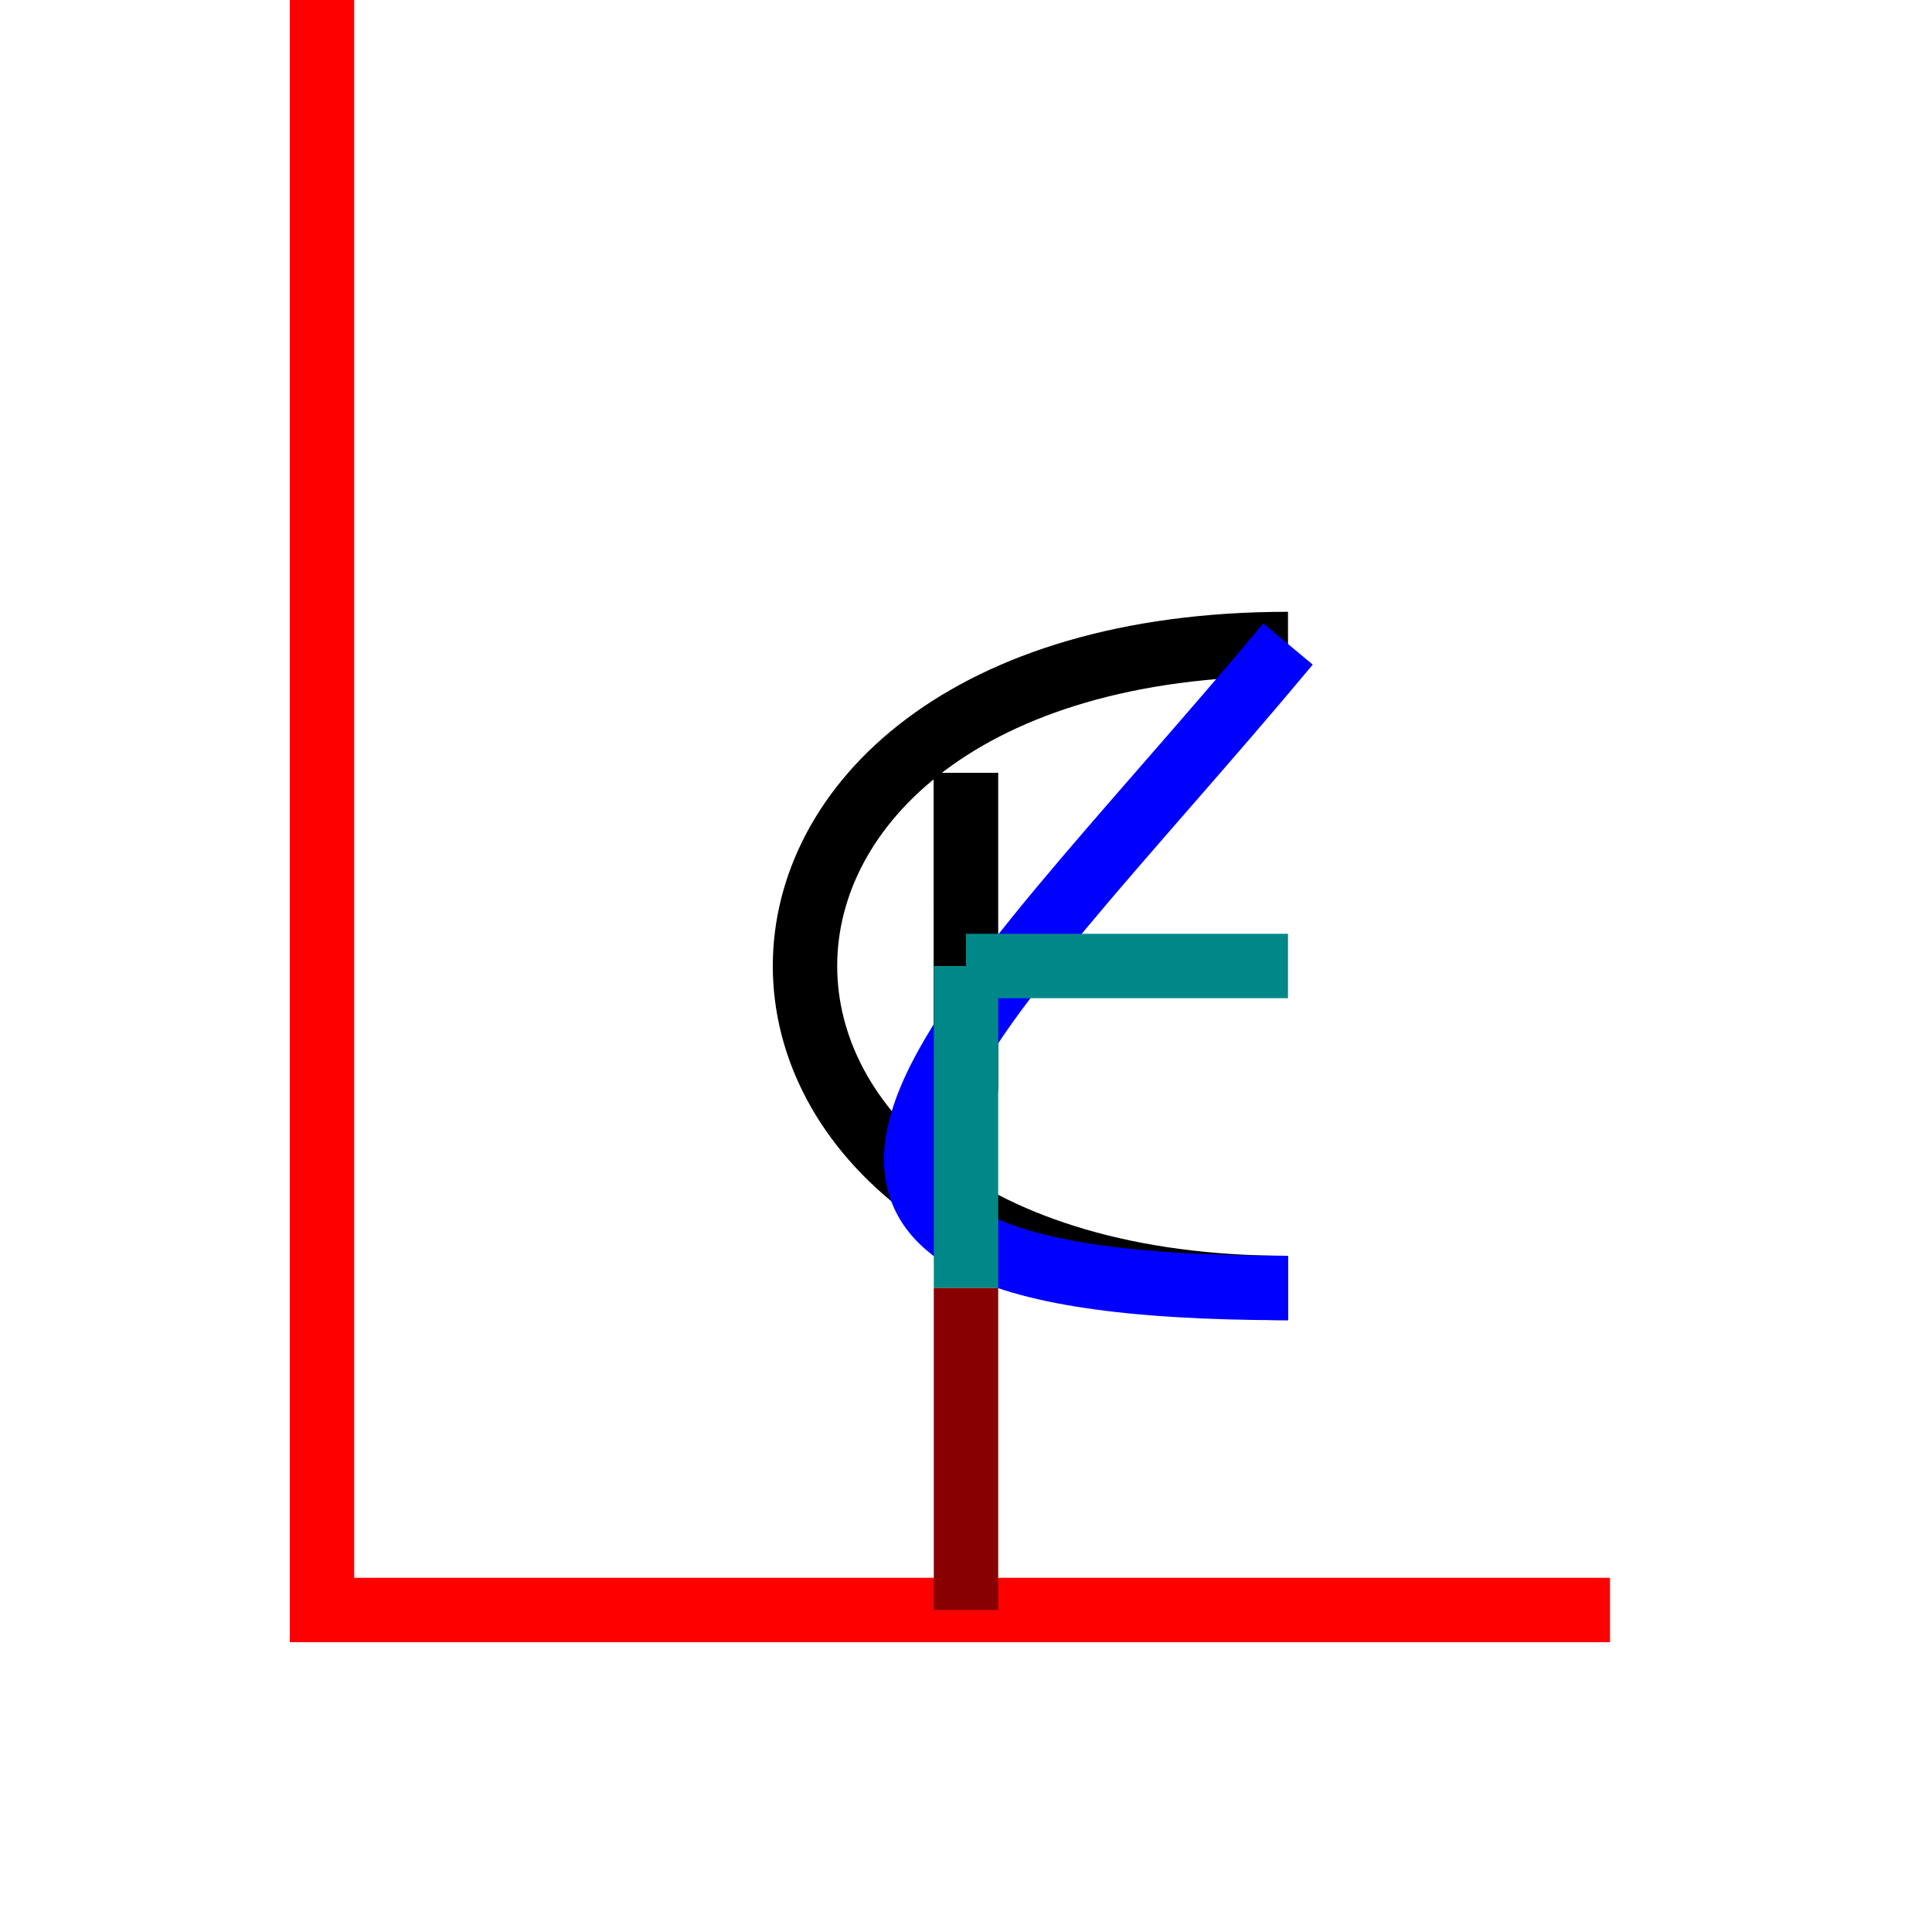
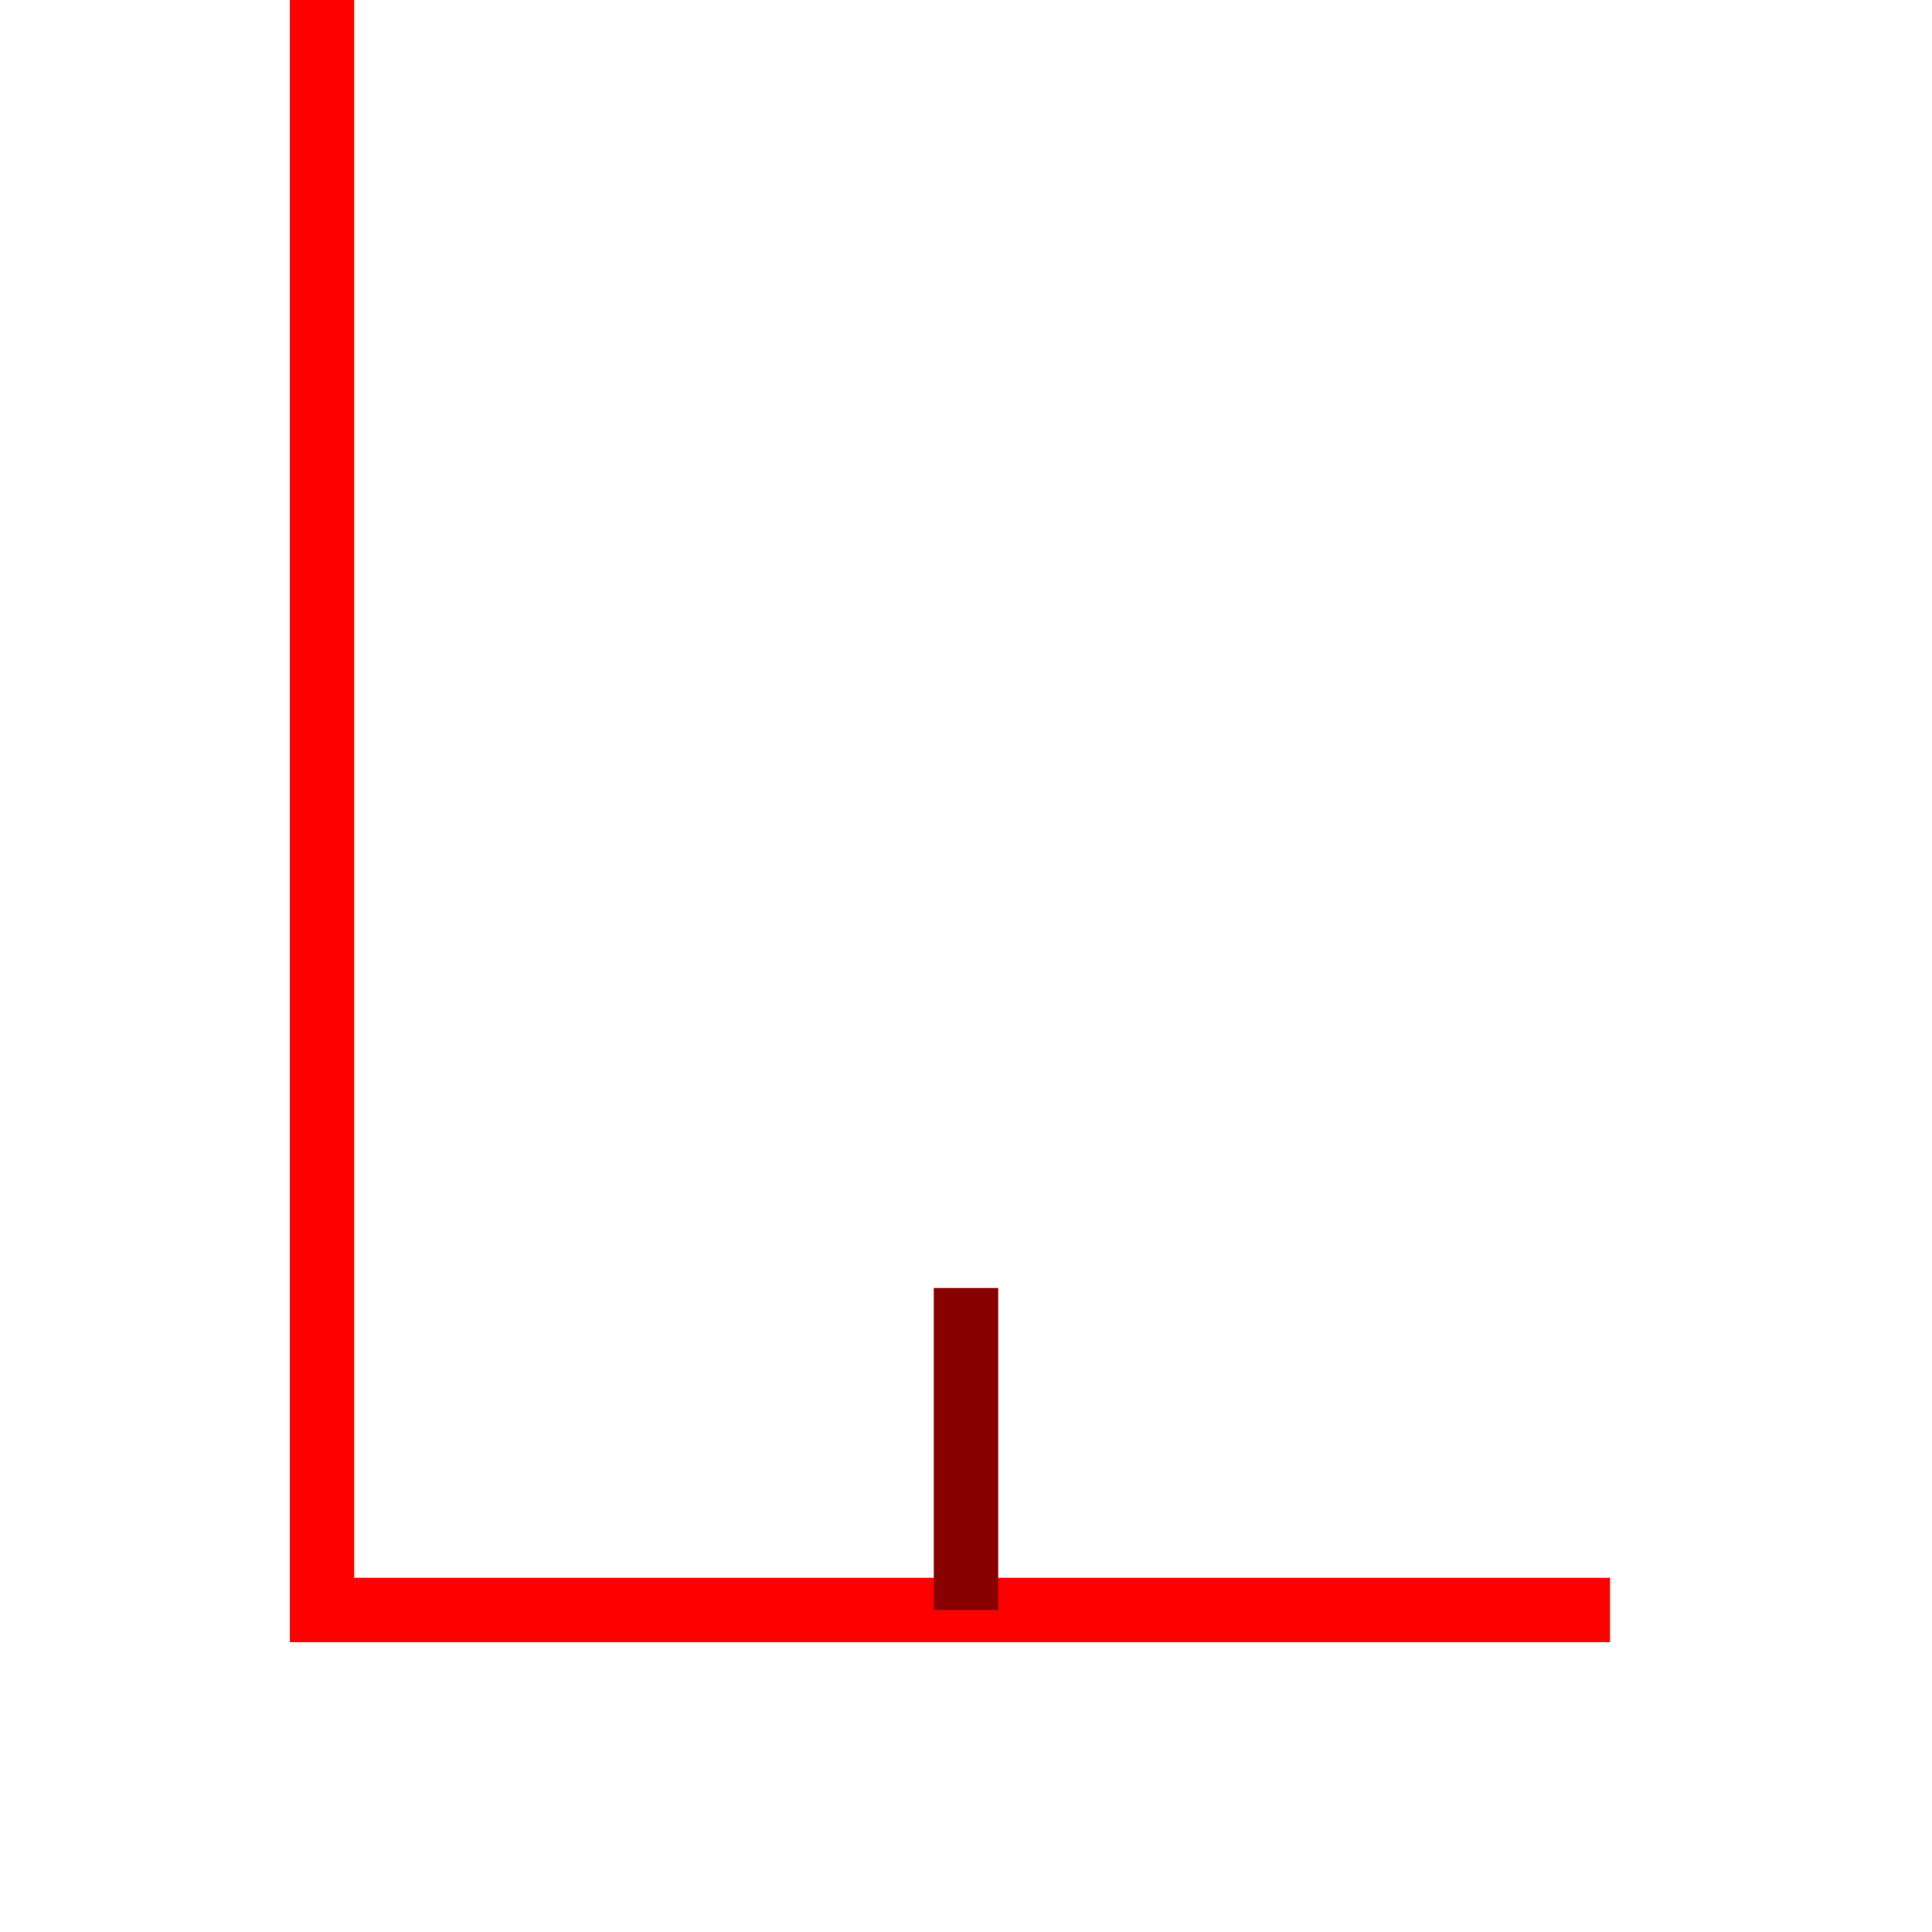
<svg xmlns="http://www.w3.org/2000/svg" width="3.0in" height="3.0in" viewBox="-15 -15 30 30">
-   <path id="box1_pos_xz" fill="none" stroke="black" stroke-width="1" d="M 5,5            C -5,5 -5,-5 5,-5 5,5" />
-   <path id="box1_pos_y" fill="none" stroke="black" stroke-width="1" d="M 0,0            C 0,1 0,5 0,-3 0,0" />
-   <path id="cone1_pos_xz" fill="none" stroke="#0000ff" stroke-width="1" d="M 5,5            C -5,5 0,1 5,-5 0,1" />
-   <path id="cone1_pos_y" fill="none" stroke="#000000" stroke-width="1" d="M 0,1            C 0,1 0,5 0,-3 0,0" />
-   <path id="cone1_lookat_xz" fill="none" stroke="#008888" stroke-width="1" d="M 0,0            C 0,0 5,0 5,0 0,0" />
-   <path id="cone1_lookat_y" fill="none" stroke="#008888" stroke-width="1" d="M 0,0            C 0,3 0,-3 0,5 0,-5" />
  <path id="cam1_pos_xz" fill="none" stroke="#ff0000" stroke-width="1" d="M 10,10            L -10,10 -10,-30" />
  <path id="cam1_pos_y" fill="none" stroke="#880000" stroke-width="1" d="M 0,10            L 0,5 0,10" />
-   <path id="cam1_lookat_xz" fill="none" stroke="#880000" stroke-width="1" d="M 0,0            L 0,0" />
-   <path id="cam1_lookat_y" fill="none" stroke="#880000" stroke-width="1" d="M 0,0            L 0,0" />
+   <path id="cam1_lookat_xz" fill="none" stroke="#000000" stroke-width="1" d="M 0,0            L 0,0" />
+   <path id="cam1_lookat_y" fill="none" stroke="#888888" stroke-width="1" d="M 0,0            L 0,0" />
</svg>
